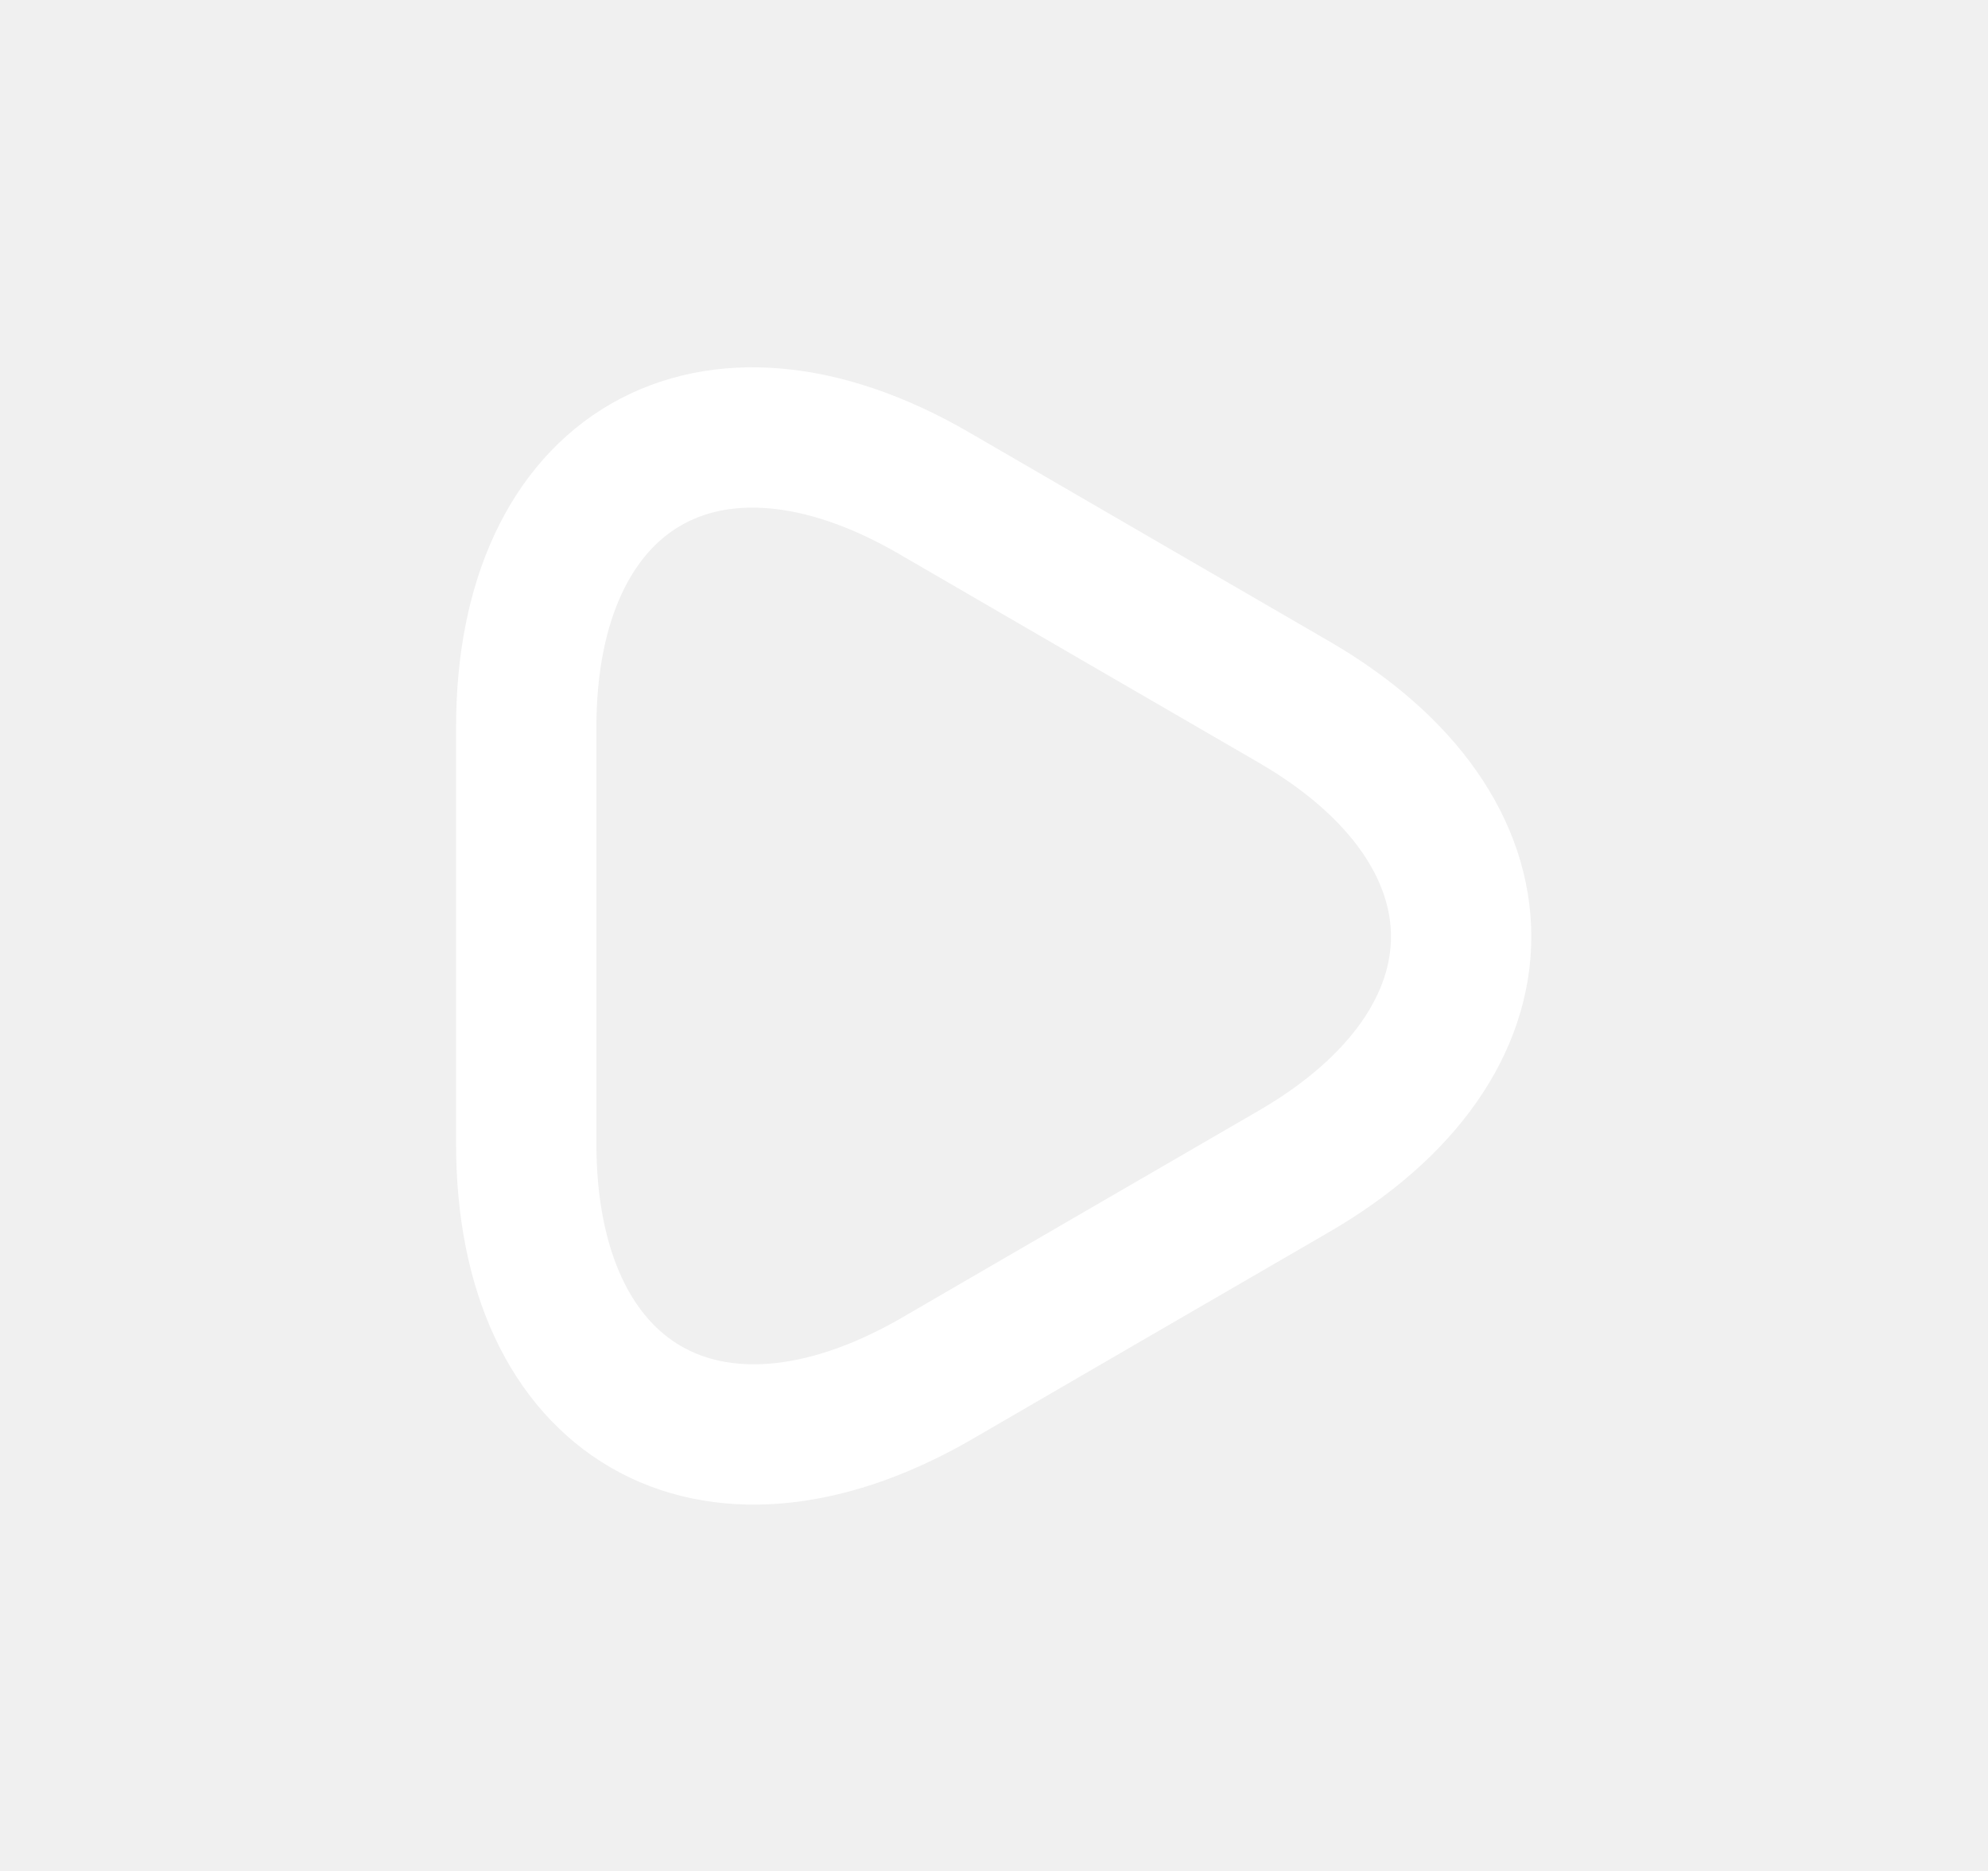
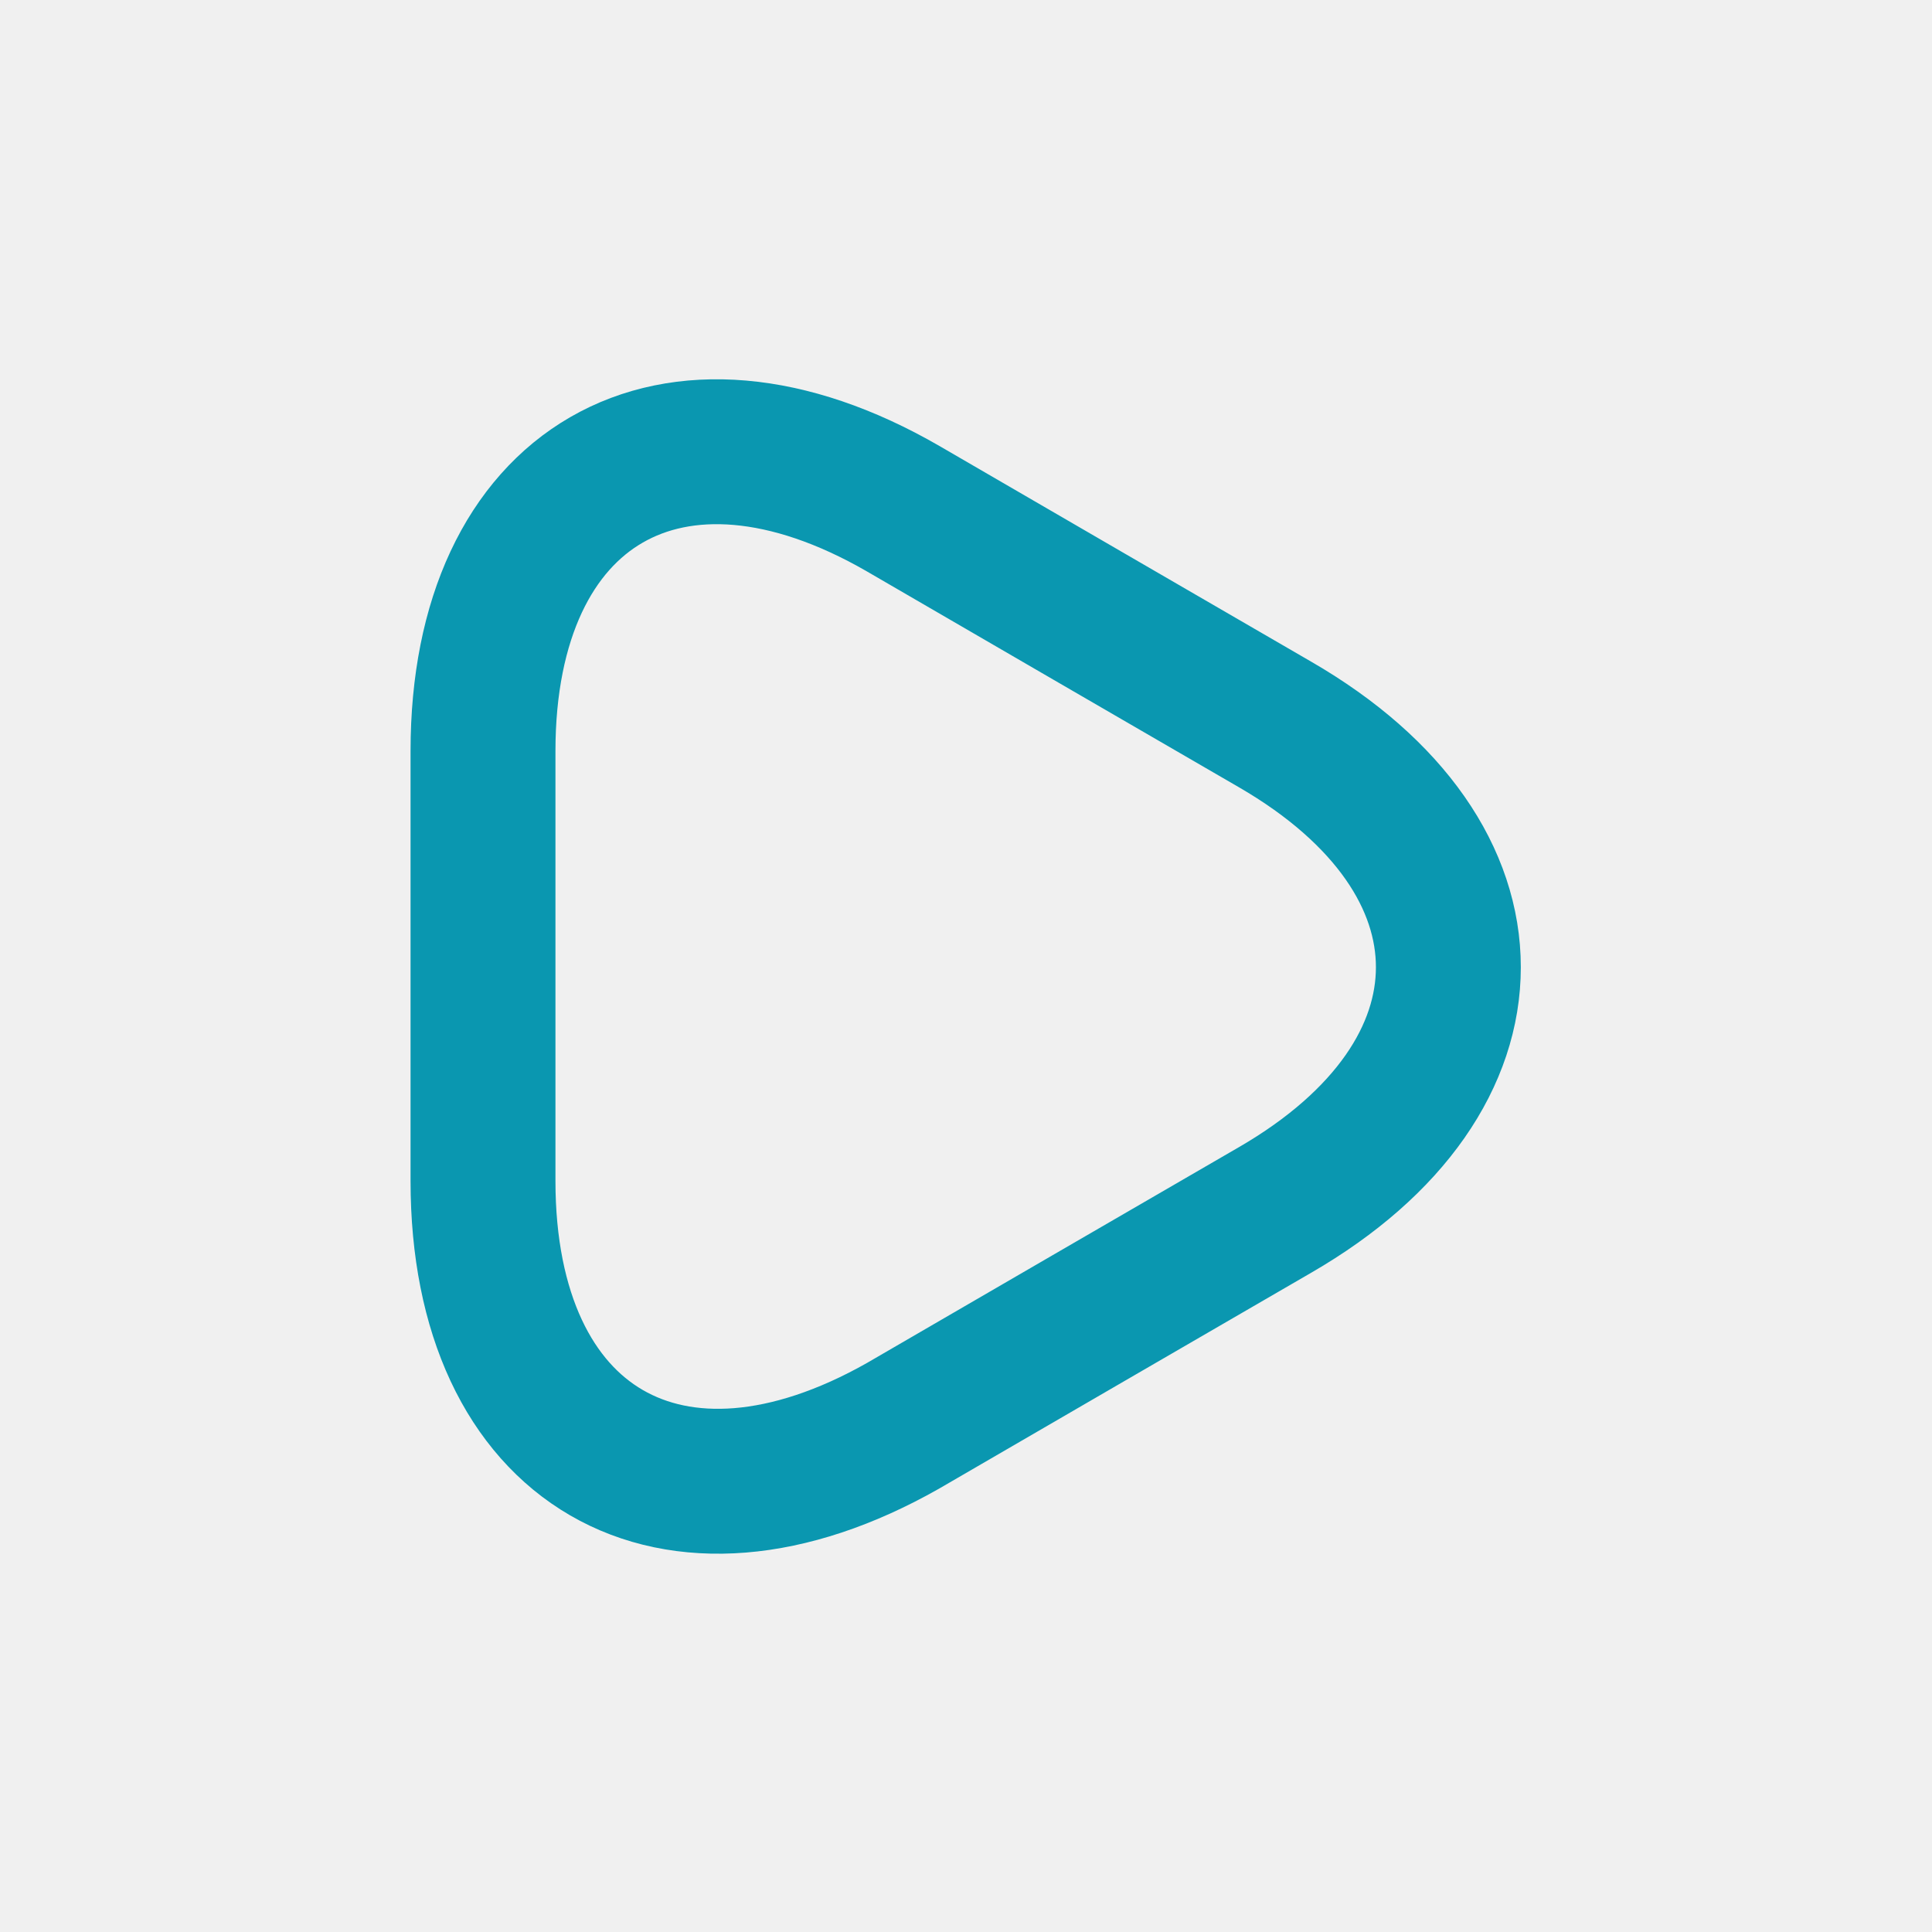
- <svg xmlns="http://www.w3.org/2000/svg" width="17" height="16" viewBox="0 0 17 16" fill="none">
-   <path d="M4.5 8V6.22C4.5 4.013 6.067 3.107 7.98 4.213L9.52 5.107L11.06 6C12.973 7.107 12.973 8.913 11.06 10.02L9.52 10.913L7.98 11.807C6.067 12.893 4.5 11.993 4.5 9.78V8Z" stroke="white" stroke-width="1.2" stroke-miterlimit="10" stroke-linecap="round" stroke-linejoin="round" />
+ <svg xmlns="http://www.w3.org/2000/svg" width="16" height="16" viewBox="0 0 16 16" fill="none">
+   <path d="M4 8V6.22C4 4.013 5.567 3.107 7.48 4.213L9.02 5.107L10.56 6C12.473 7.107 12.473 8.913 10.56 10.02L9.02 10.913L7.48 11.807C5.567 12.893 4 11.993 4 9.78V8Z" stroke="#0A97B0" stroke-width="1.2" stroke-miterlimit="10" stroke-linecap="round" stroke-linejoin="round" />
</svg>
